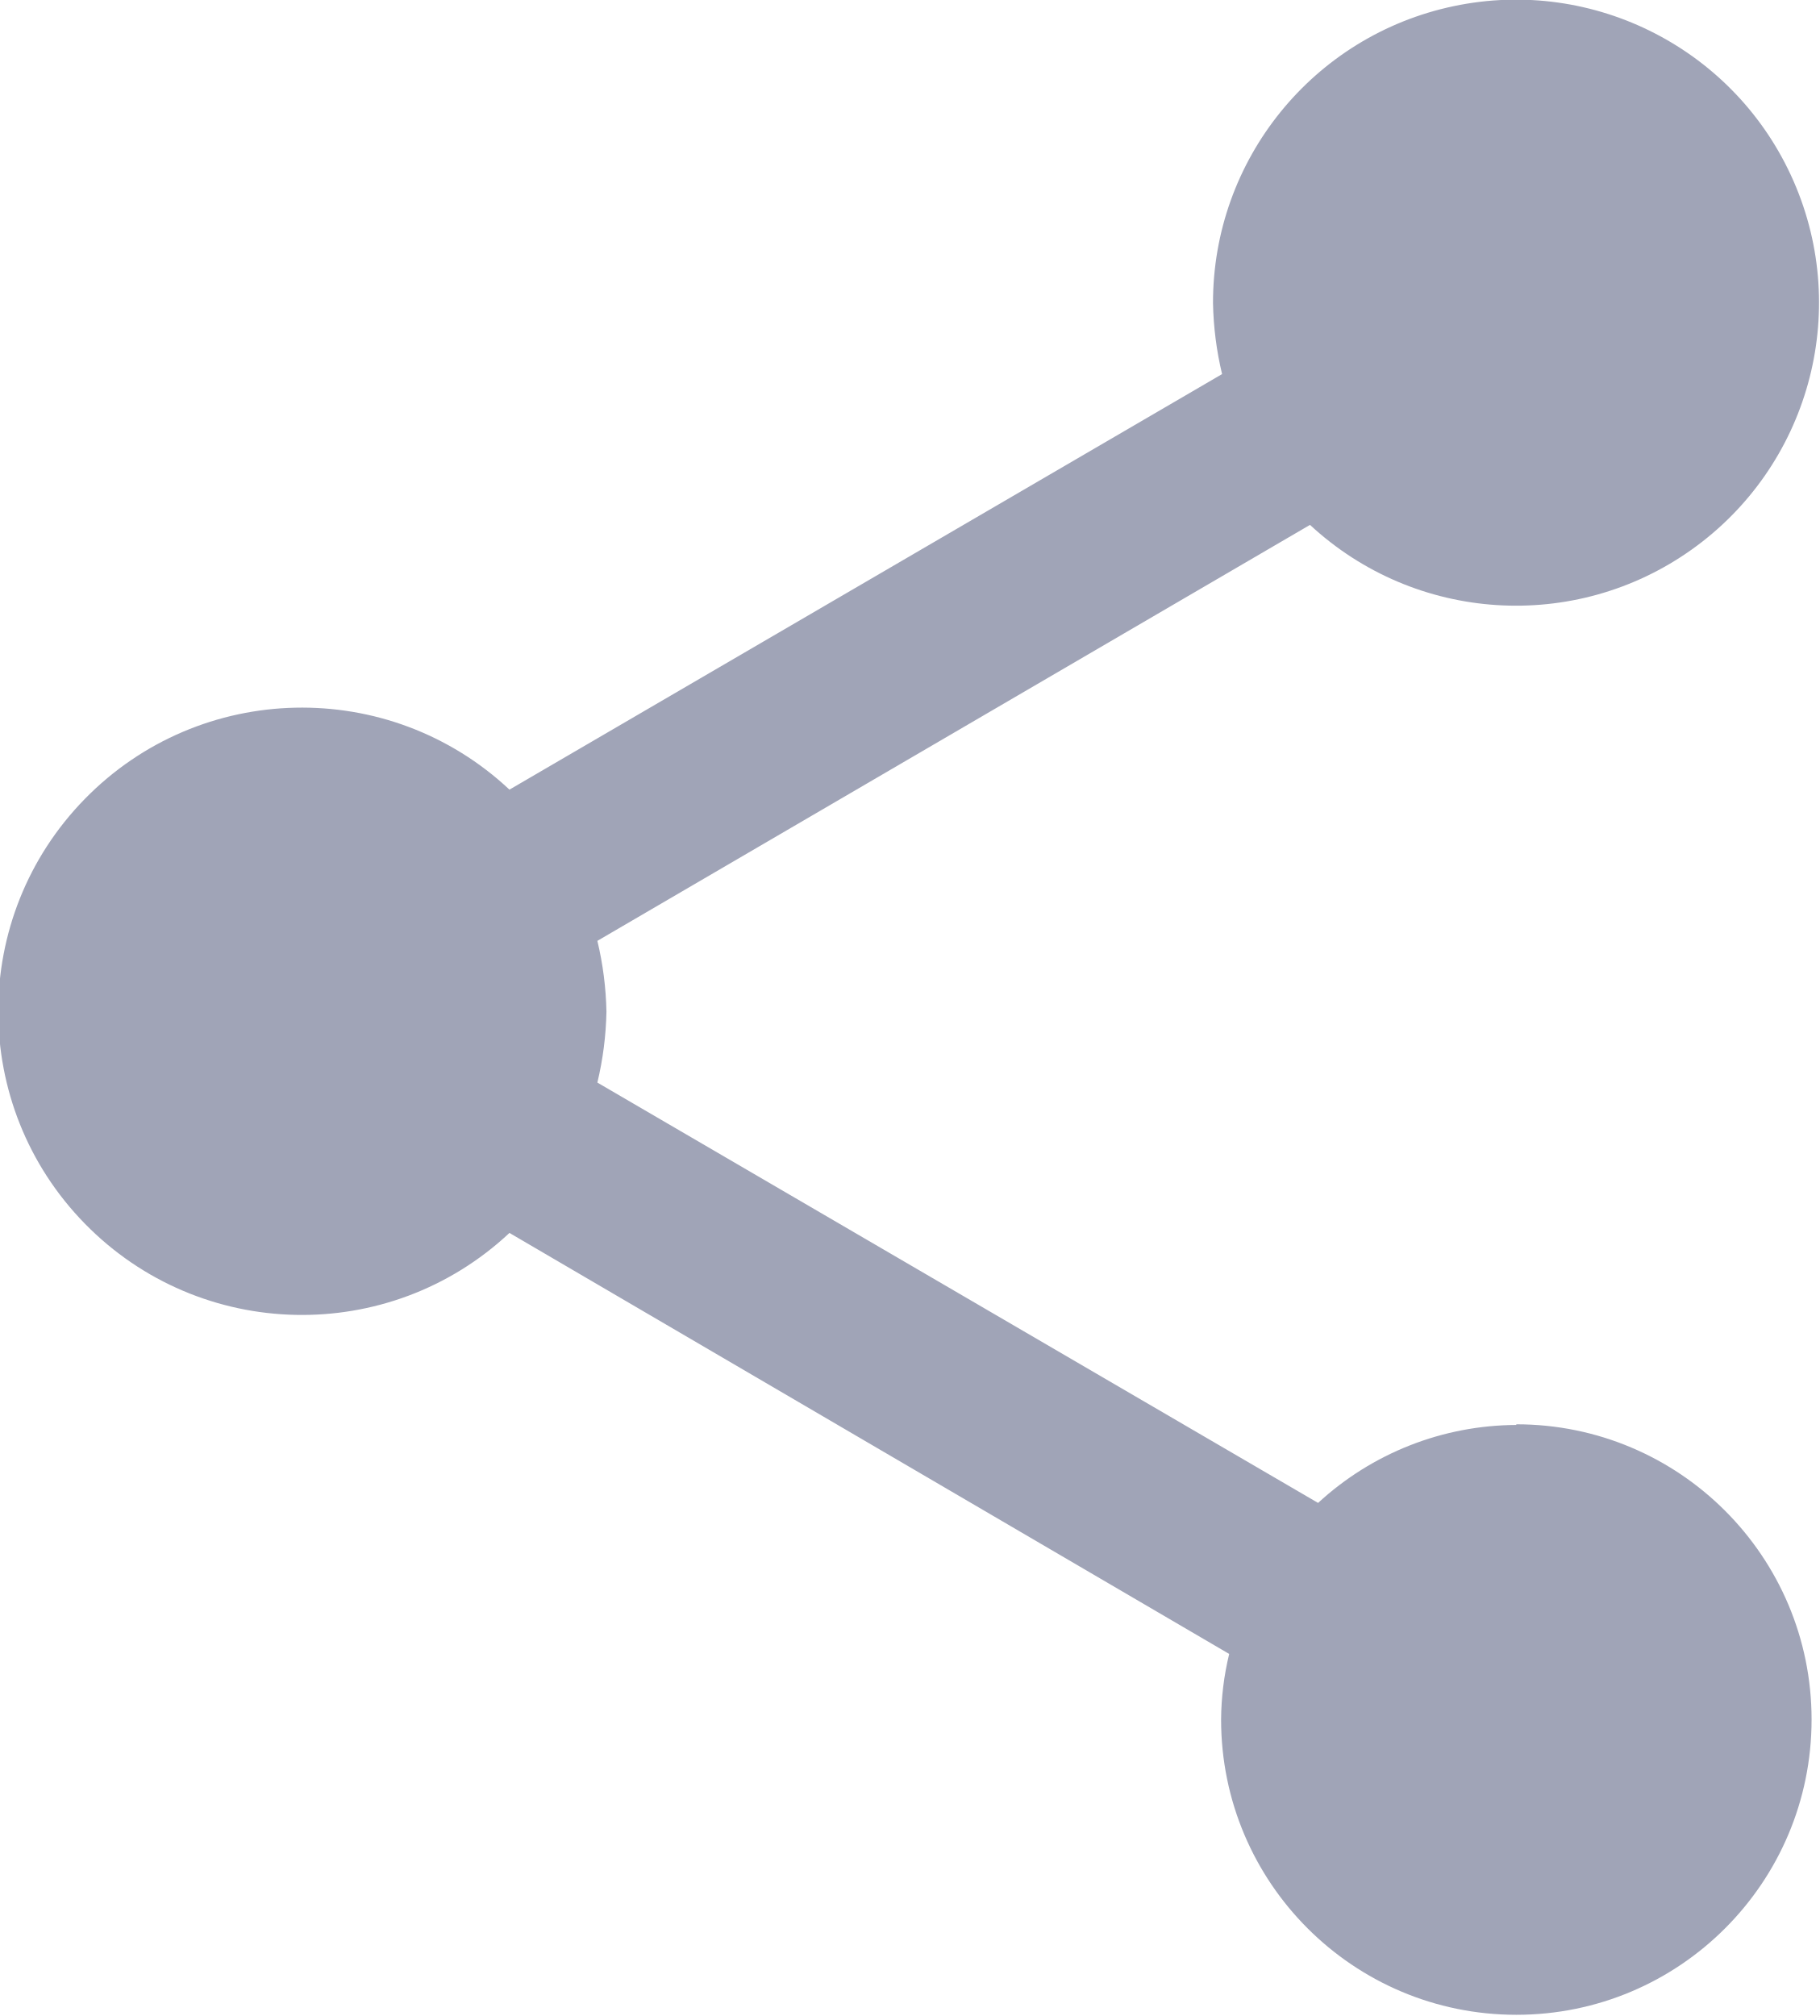
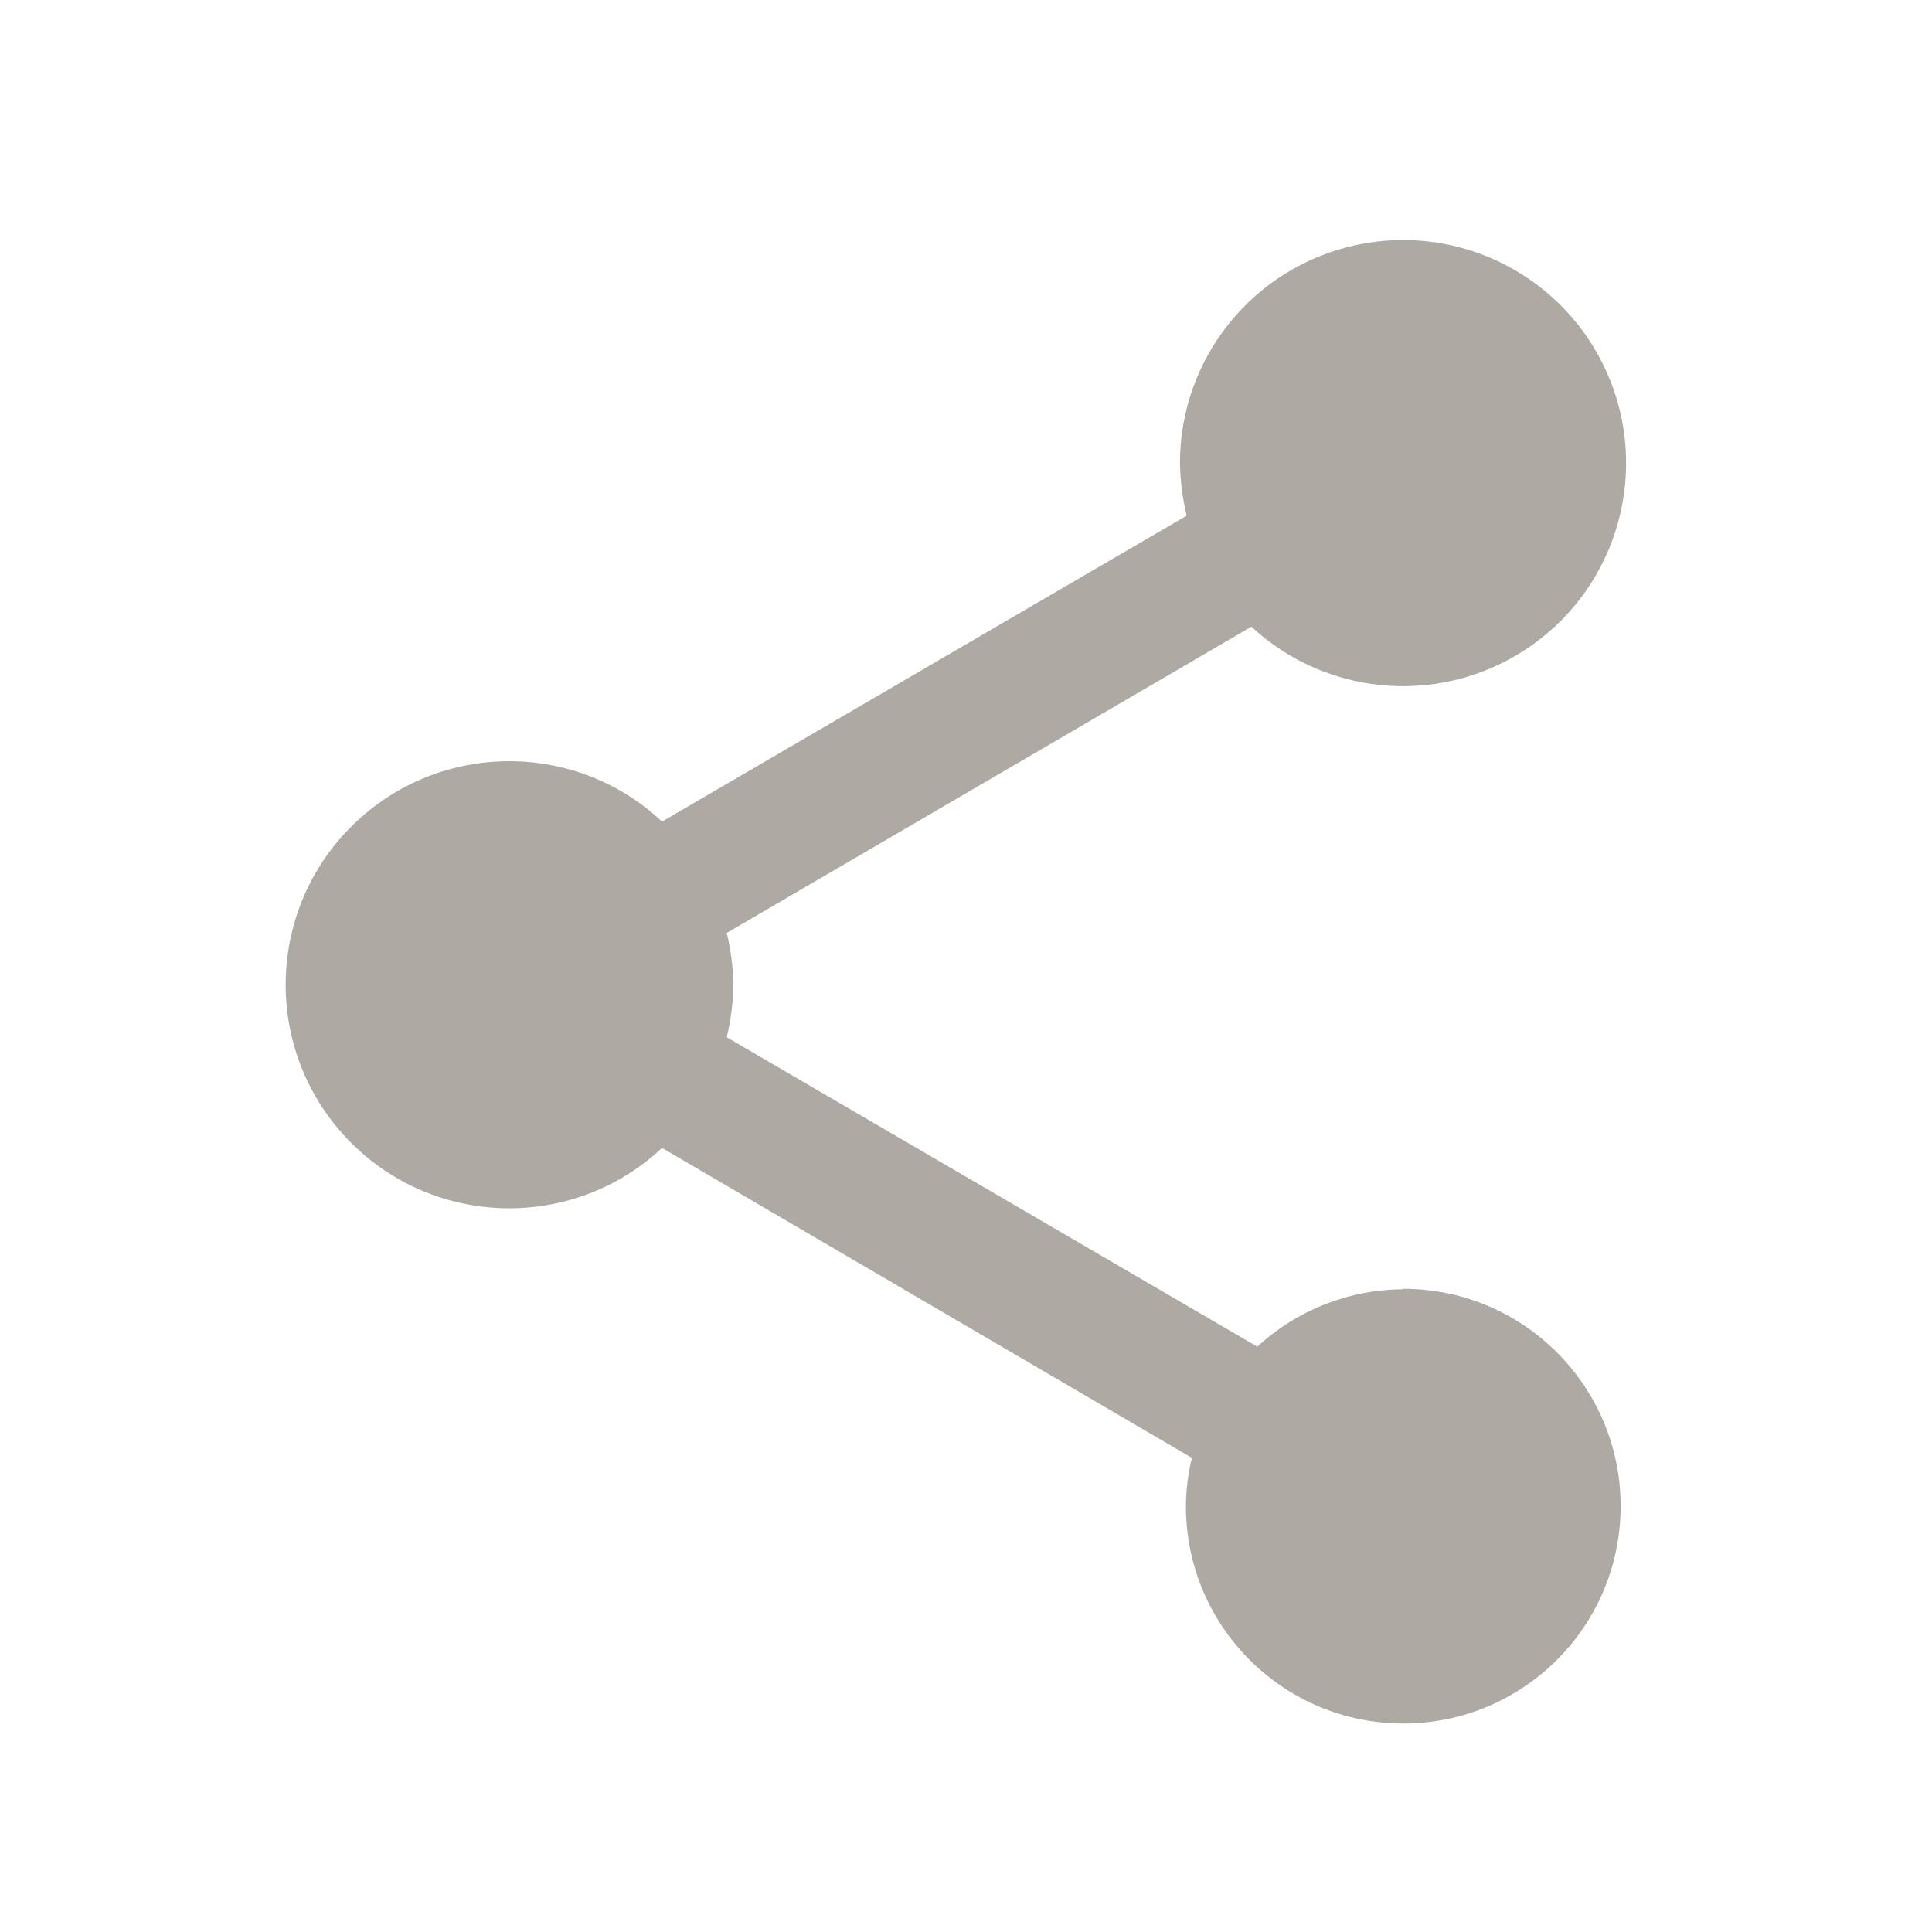
- <svg xmlns="http://www.w3.org/2000/svg" width="16.639" height="18.436" viewBox="0 0 16.639 18.436">
-   <path id="ic_share" d="M16.866,15.031a2.69,2.69,0,0,0-1.812.713L8.463,11.9a3.033,3.033,0,0,0,.083-.648,3.033,3.033,0,0,0-.083-.648L14.98,6.8a2.771,2.771,0,1,0-.887-2.027,3.033,3.033,0,0,0,.083.648l-6.517,3.8a2.777,2.777,0,1,0,0,4.054l6.582,3.85a2.614,2.614,0,0,0-.074.6,2.7,2.7,0,1,0,2.7-2.7Z" transform="translate(-3 -2)" fill="#a0a4b7" fill-rule="evenodd" />
+ <svg xmlns="http://www.w3.org/2000/svg" width="24" height="24" viewBox="0 0 24 24">
+   <defs>
+     <clipPath id="clip-path">
+       <rect id="Rectangle_38" data-name="Rectangle 38" width="24" height="24" transform="translate(3893 -64)" fill="#afa9a3" />
+     </clipPath>
+   </defs>
+   <g id="ic_share" transform="translate(-3893 64)" clip-path="url(#clip-path)">
+     <path id="ic_share-2" data-name="ic_share" d="M16.866,15.031a2.69,2.69,0,0,0-1.812.713L8.463,11.9a3.033,3.033,0,0,0,.083-.648,3.033,3.033,0,0,0-.083-.648L14.98,6.8a2.771,2.771,0,1,0-.887-2.027,3.033,3.033,0,0,0,.083.648l-6.517,3.8a2.777,2.777,0,1,0,0,4.054l6.582,3.85a2.614,2.614,0,0,0-.074.6,2.7,2.7,0,1,0,2.7-2.7Z" transform="translate(3893.565 -63.015)" fill="#afa9a3" fill-rule="evenodd" />
+   </g>
</svg>
